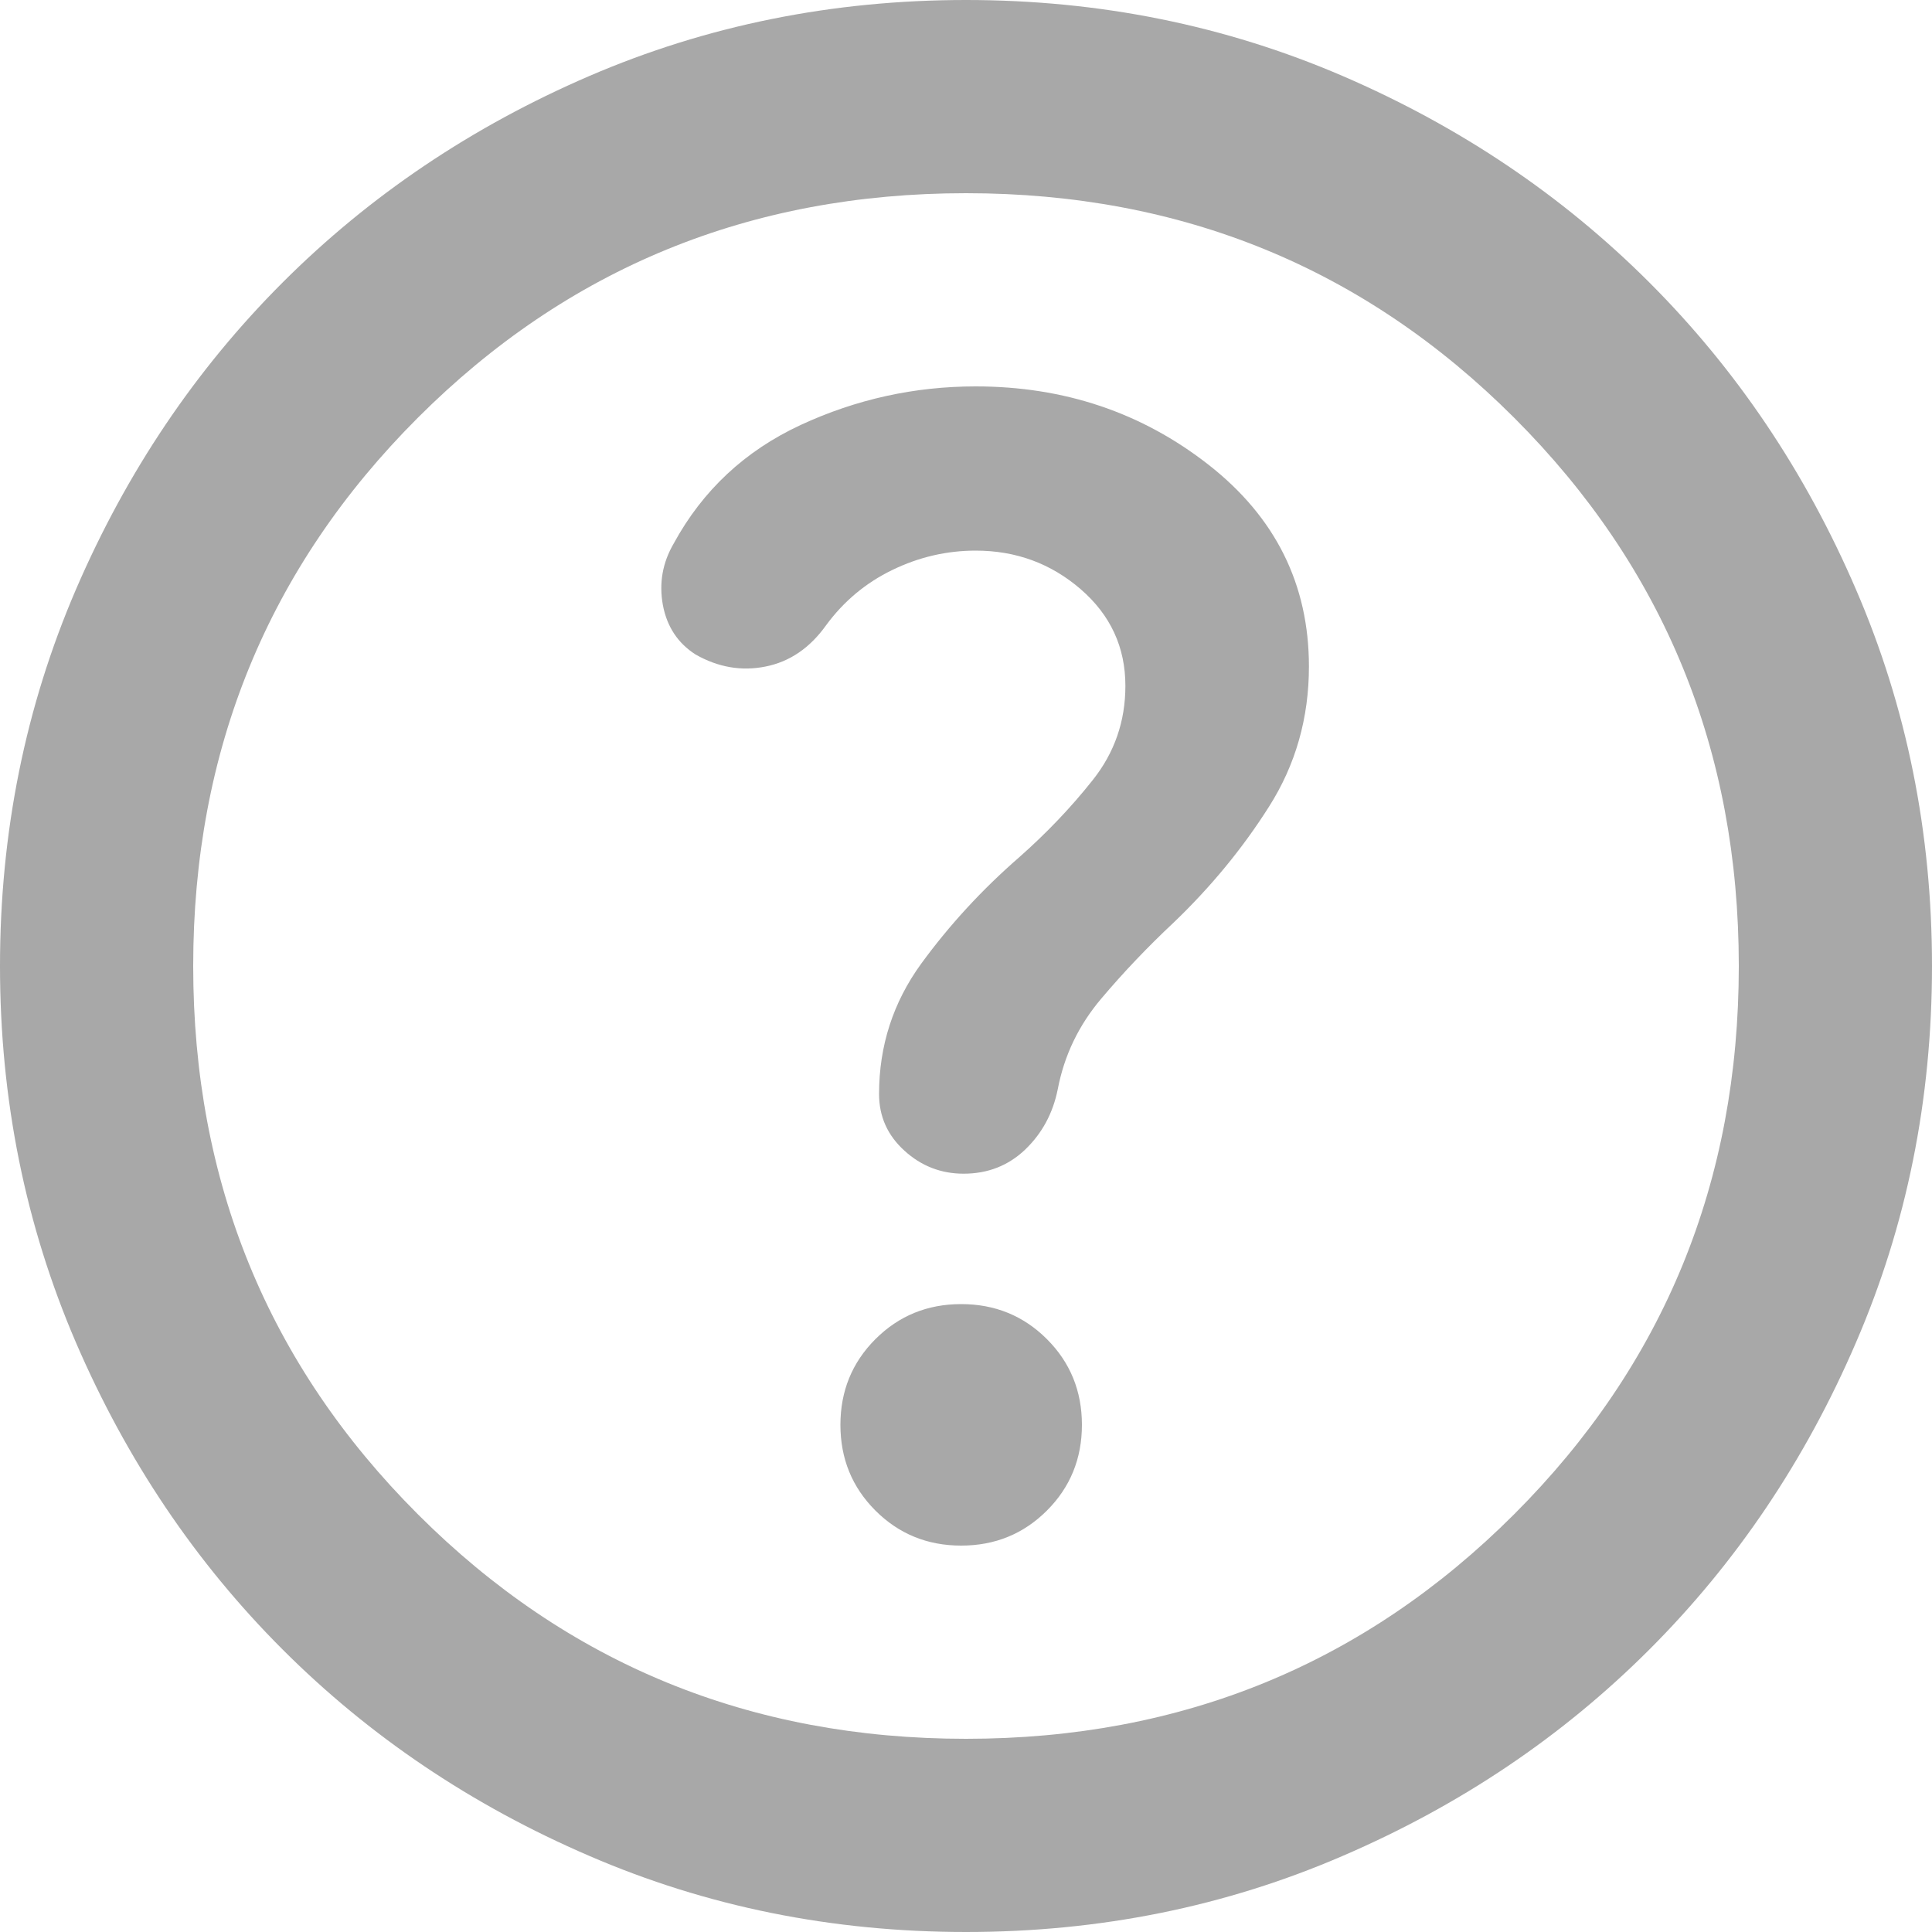
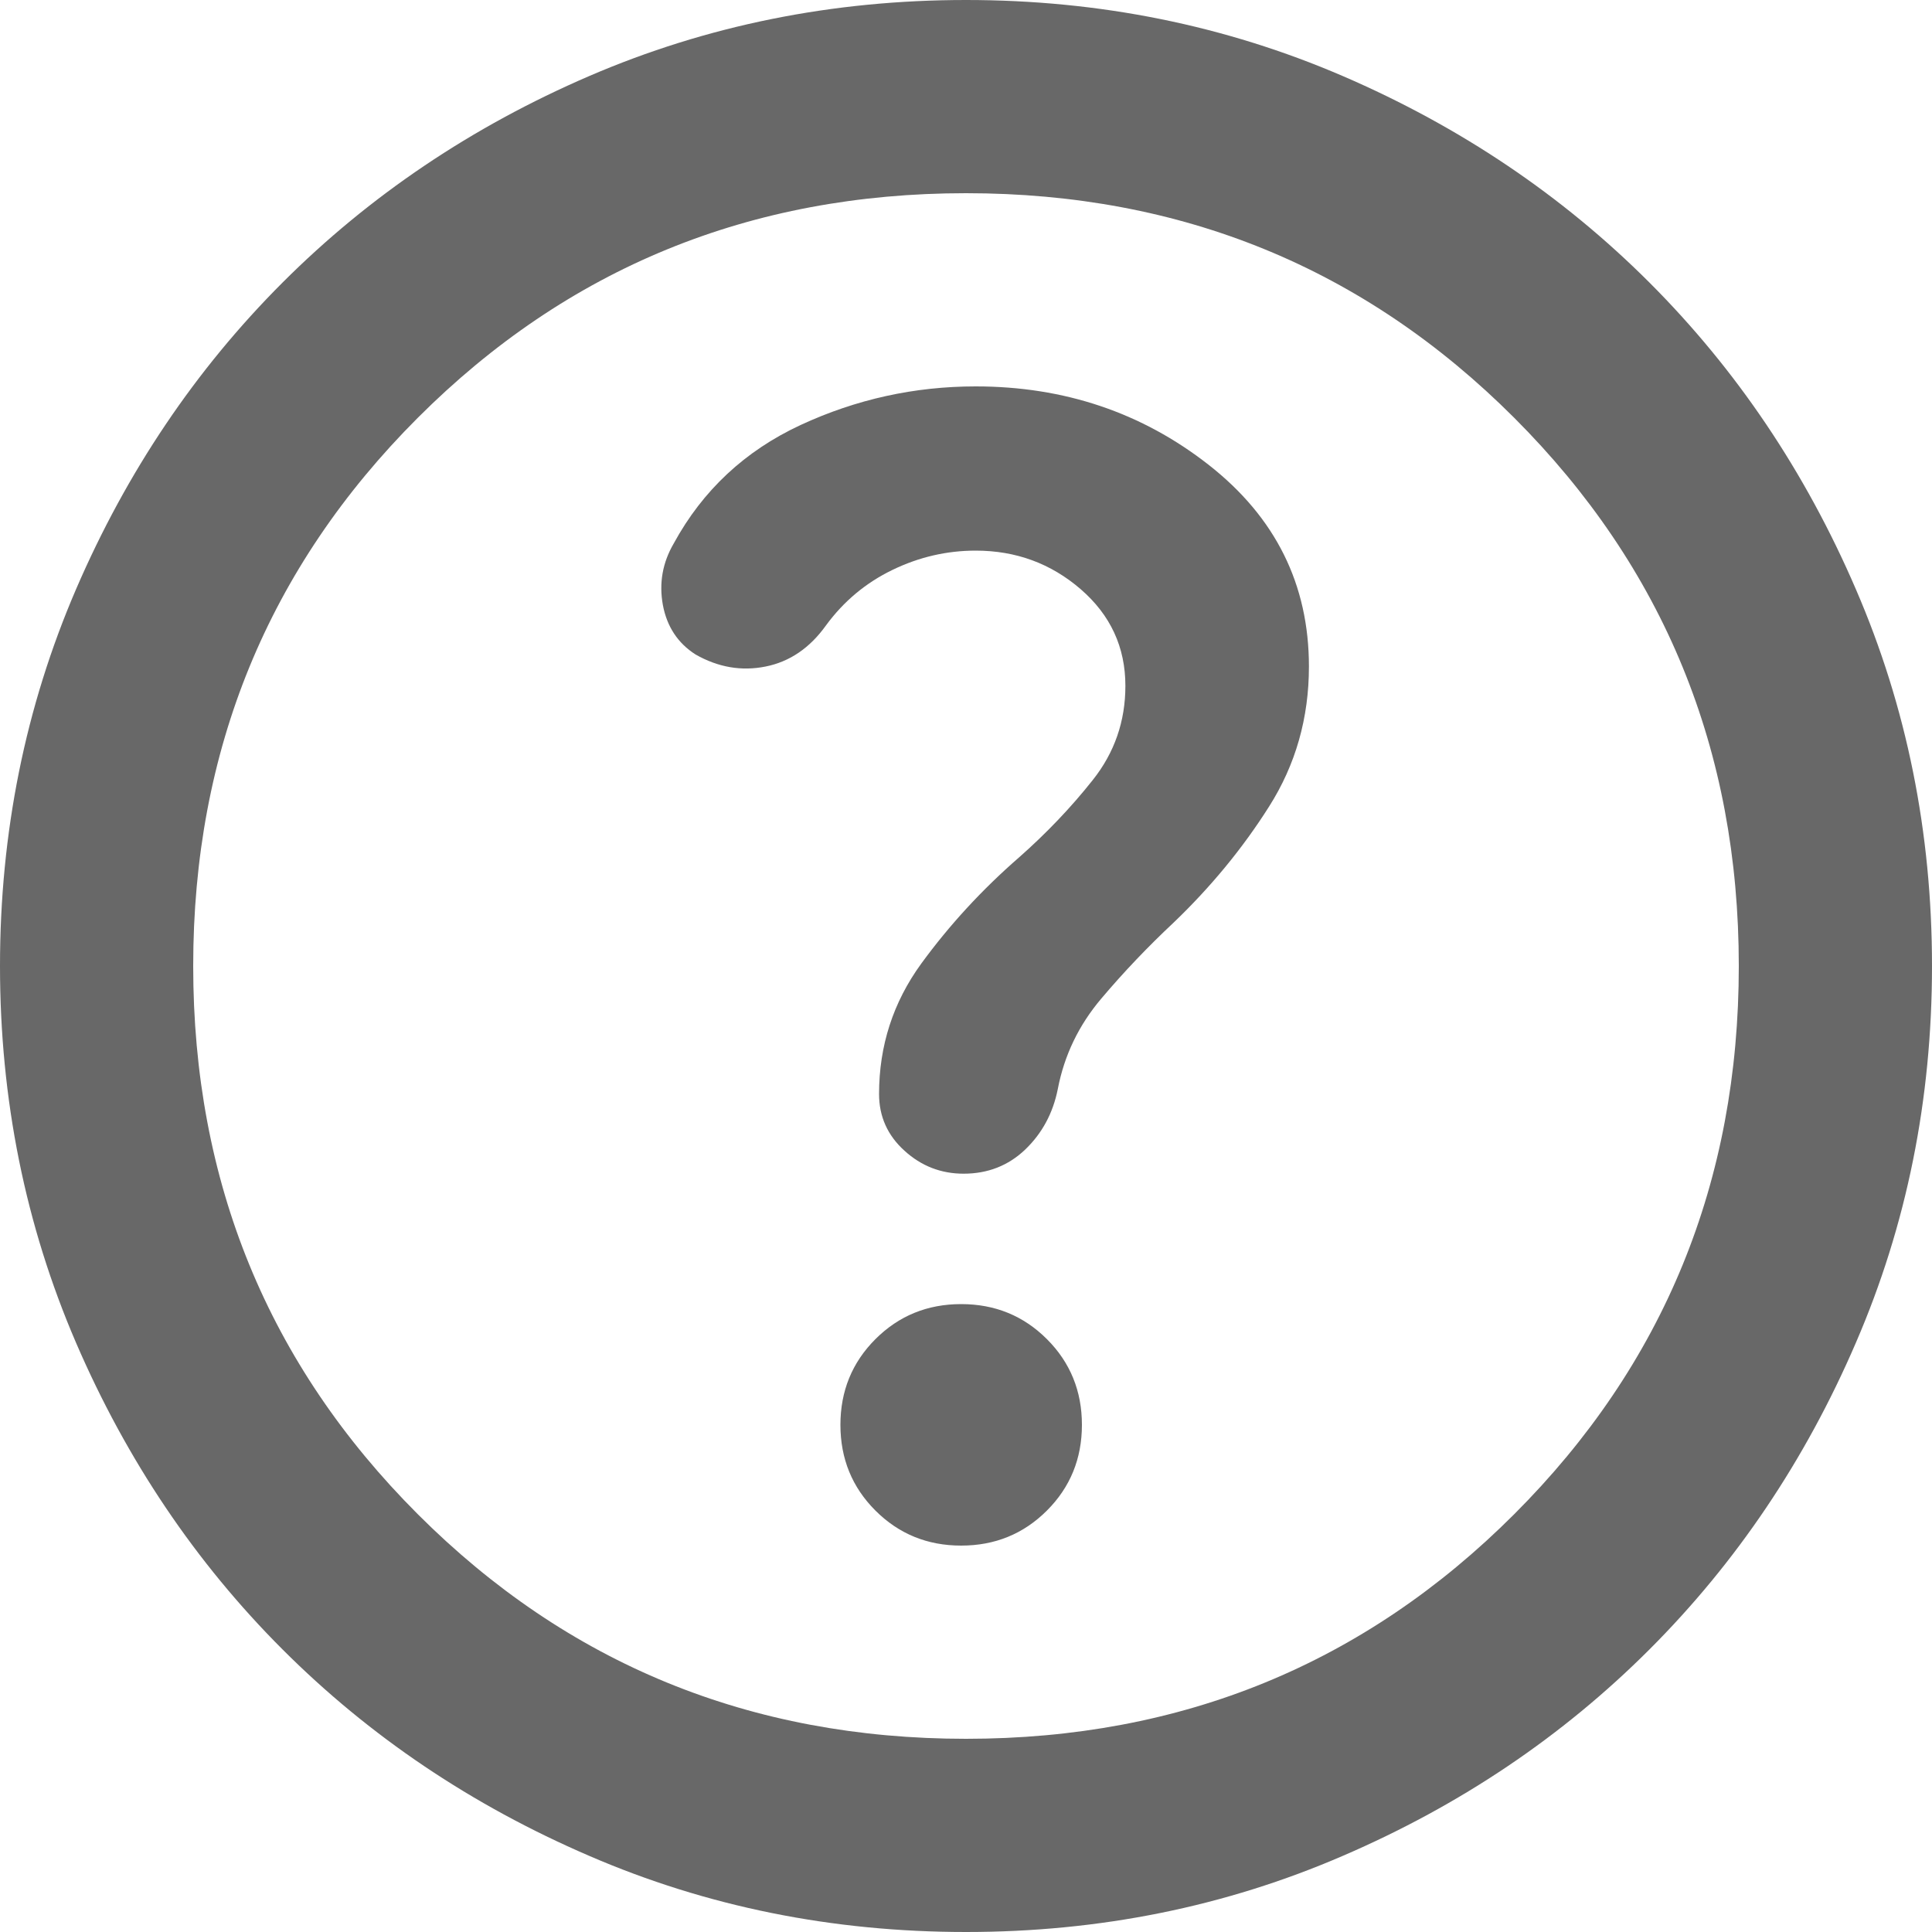
<svg xmlns="http://www.w3.org/2000/svg" width="20" height="20" viewBox="0 0 20 20" fill="none">
-   <path d="M9.95 16C10.3 16 10.596 15.879 10.838 15.637C11.079 15.396 11.2 15.1 11.2 14.75C11.2 14.4 11.079 14.104 10.838 13.863C10.596 13.621 10.3 13.5 9.95 13.5C9.6 13.5 9.304 13.621 9.062 13.863C8.821 14.104 8.7 14.4 8.7 14.75C8.7 15.1 8.821 15.396 9.062 15.637C9.304 15.879 9.6 16 9.95 16ZM10 20C8.617 20 7.317 19.738 6.1 19.212C4.883 18.688 3.825 17.975 2.925 17.075C2.025 16.175 1.312 15.117 0.787 13.9C0.263 12.683 0 11.383 0 10C0 8.617 0.263 7.317 0.787 6.1C1.312 4.883 2.025 3.825 2.925 2.925C3.825 2.025 4.883 1.312 6.1 0.787C7.317 0.263 8.617 0 10 0C11.383 0 12.683 0.263 13.9 0.787C15.117 1.312 16.175 2.025 17.075 2.925C17.975 3.825 18.688 4.883 19.212 6.1C19.738 7.317 20 8.617 20 10C20 11.383 19.738 12.683 19.212 13.9C18.688 15.117 17.975 16.175 17.075 17.075C16.175 17.975 15.117 18.688 13.9 19.212C12.683 19.738 11.383 20 10 20ZM10 18C12.233 18 14.125 17.225 15.675 15.675C17.225 14.125 18 12.233 18 10C18 7.767 17.225 5.875 15.675 4.325C14.125 2.775 12.233 2 10 2C7.767 2 5.875 2.775 4.325 4.325C2.775 5.875 2 7.767 2 10C2 12.233 2.775 14.125 4.325 15.675C5.875 17.225 7.767 18 10 18ZM10.1 5.7C10.517 5.7 10.879 5.833 11.188 6.1C11.496 6.367 11.65 6.7 11.65 7.1C11.65 7.467 11.537 7.792 11.312 8.075C11.088 8.358 10.833 8.625 10.55 8.875C10.167 9.208 9.829 9.575 9.537 9.975C9.246 10.375 9.1 10.825 9.1 11.325C9.1 11.558 9.188 11.754 9.363 11.912C9.537 12.071 9.742 12.15 9.975 12.15C10.225 12.15 10.438 12.067 10.613 11.9C10.787 11.733 10.9 11.525 10.95 11.275C11.017 10.925 11.167 10.613 11.4 10.338C11.633 10.062 11.883 9.8 12.15 9.55C12.533 9.183 12.863 8.783 13.137 8.35C13.412 7.917 13.55 7.433 13.55 6.9C13.55 6.05 13.204 5.354 12.512 4.812C11.821 4.271 11.017 4 10.1 4C9.467 4 8.863 4.133 8.287 4.4C7.713 4.667 7.275 5.075 6.975 5.625C6.858 5.825 6.821 6.037 6.862 6.263C6.904 6.487 7.017 6.658 7.2 6.775C7.433 6.908 7.675 6.95 7.925 6.9C8.175 6.85 8.383 6.708 8.55 6.475C8.733 6.225 8.963 6.033 9.238 5.9C9.512 5.767 9.8 5.7 10.1 5.7Z" fill="#A8A8A8" />
+   <path d="M9.95 16C10.3 16 10.596 15.879 10.838 15.637C11.079 15.396 11.2 15.1 11.2 14.75C11.2 14.4 11.079 14.104 10.838 13.863C10.596 13.621 10.3 13.5 9.95 13.5C9.6 13.5 9.304 13.621 9.062 13.863C8.821 14.104 8.7 14.4 8.7 14.75C8.7 15.1 8.821 15.396 9.062 15.637C9.304 15.879 9.6 16 9.95 16ZM10 20C8.617 20 7.317 19.738 6.1 19.212C4.883 18.688 3.825 17.975 2.925 17.075C2.025 16.175 1.312 15.117 0.787 13.9C0.263 12.683 0 11.383 0 10C0 8.617 0.263 7.317 0.787 6.1C1.312 4.883 2.025 3.825 2.925 2.925C3.825 2.025 4.883 1.312 6.1 0.787C7.317 0.263 8.617 0 10 0C11.383 0 12.683 0.263 13.9 0.787C15.117 1.312 16.175 2.025 17.075 2.925C17.975 3.825 18.688 4.883 19.212 6.1C19.738 7.317 20 8.617 20 10C20 11.383 19.738 12.683 19.212 13.9C18.688 15.117 17.975 16.175 17.075 17.075C16.175 17.975 15.117 18.688 13.9 19.212C12.683 19.738 11.383 20 10 20ZM10 18C12.233 18 14.125 17.225 15.675 15.675C17.225 14.125 18 12.233 18 10C18 7.767 17.225 5.875 15.675 4.325C14.125 2.775 12.233 2 10 2C7.767 2 5.875 2.775 4.325 4.325C2.775 5.875 2 7.767 2 10C2 12.233 2.775 14.125 4.325 15.675C5.875 17.225 7.767 18 10 18ZM10.1 5.7C10.517 5.7 10.879 5.833 11.188 6.1C11.496 6.367 11.65 6.7 11.65 7.1C11.65 7.467 11.537 7.792 11.312 8.075C11.088 8.358 10.833 8.625 10.55 8.875C10.167 9.208 9.829 9.575 9.537 9.975C9.246 10.375 9.1 10.825 9.1 11.325C9.1 11.558 9.188 11.754 9.363 11.912C9.537 12.071 9.742 12.15 9.975 12.15C10.225 12.15 10.438 12.067 10.613 11.9C10.787 11.733 10.9 11.525 10.95 11.275C11.017 10.925 11.167 10.613 11.4 10.338C11.633 10.062 11.883 9.8 12.15 9.55C12.533 9.183 12.863 8.783 13.137 8.35C13.412 7.917 13.55 7.433 13.55 6.9C13.55 6.05 13.204 5.354 12.512 4.812C11.821 4.271 11.017 4 10.1 4C9.467 4 8.863 4.133 8.287 4.4C7.713 4.667 7.275 5.075 6.975 5.625C6.858 5.825 6.821 6.037 6.862 6.263C6.904 6.487 7.017 6.658 7.2 6.775C7.433 6.908 7.675 6.95 7.925 6.9C8.175 6.85 8.383 6.708 8.55 6.475C8.733 6.225 8.963 6.033 9.238 5.9C9.512 5.767 9.8 5.7 10.1 5.7Z" fill="#686868" />
</svg>
